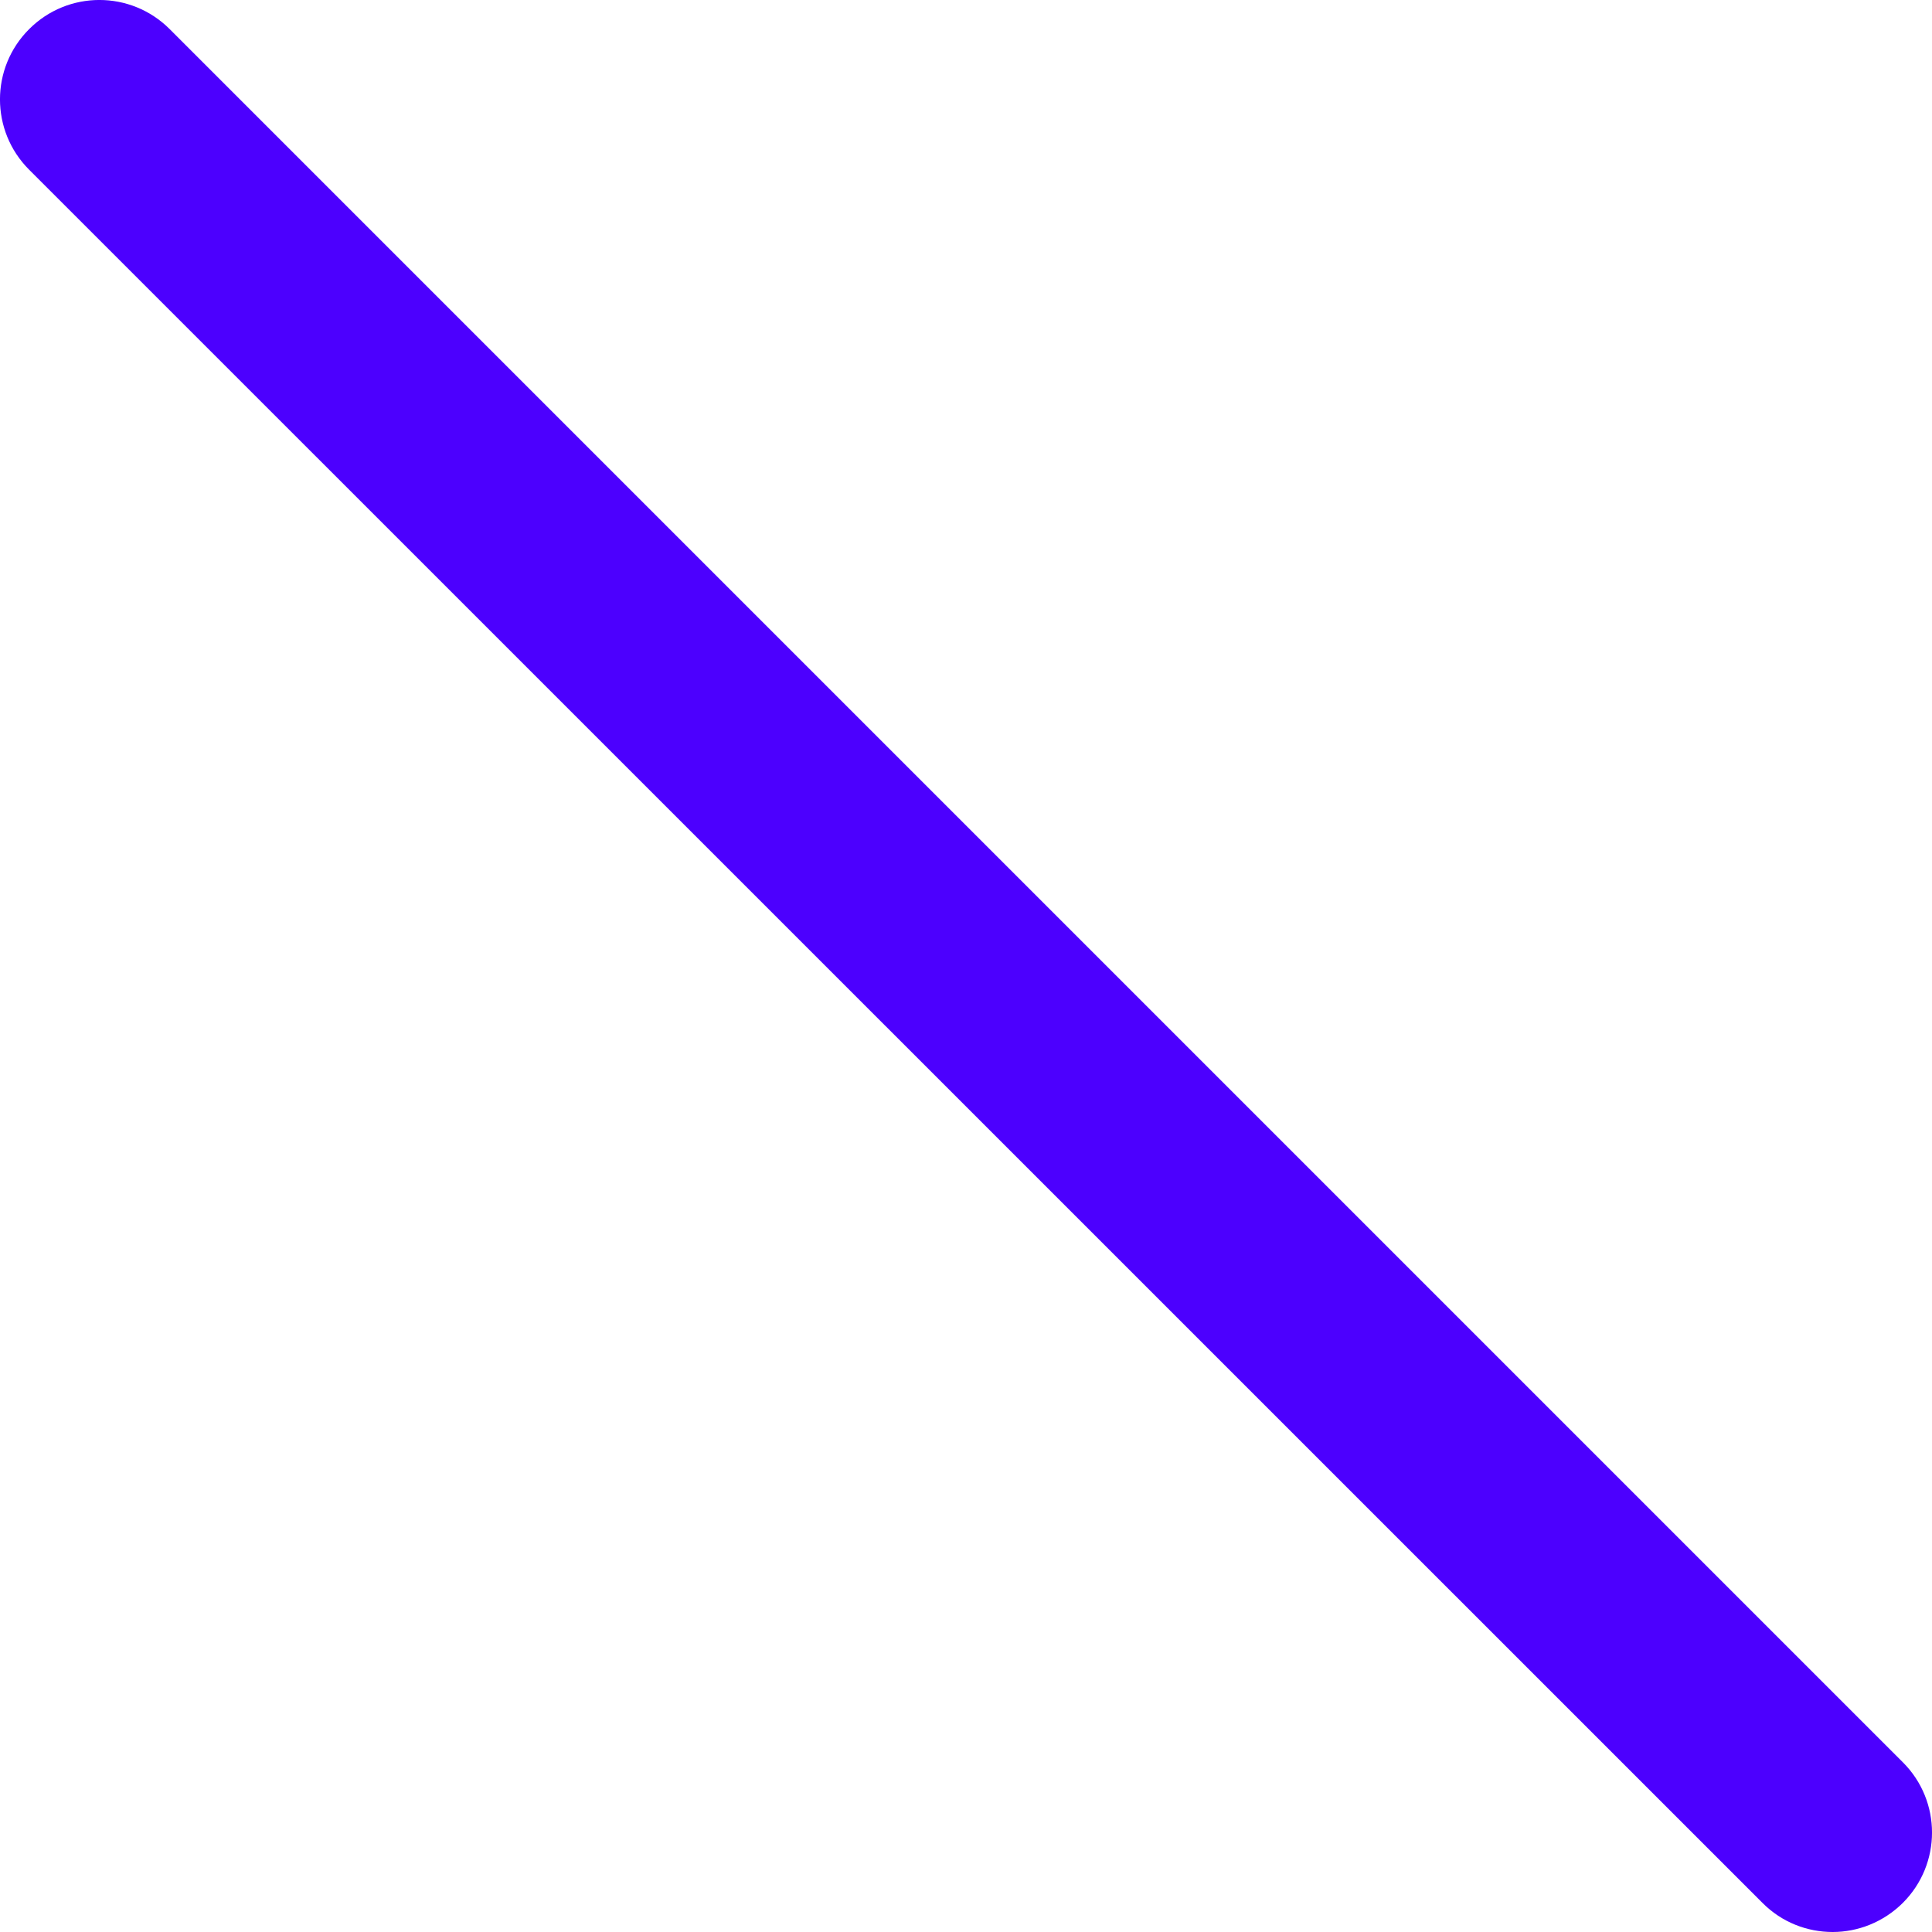
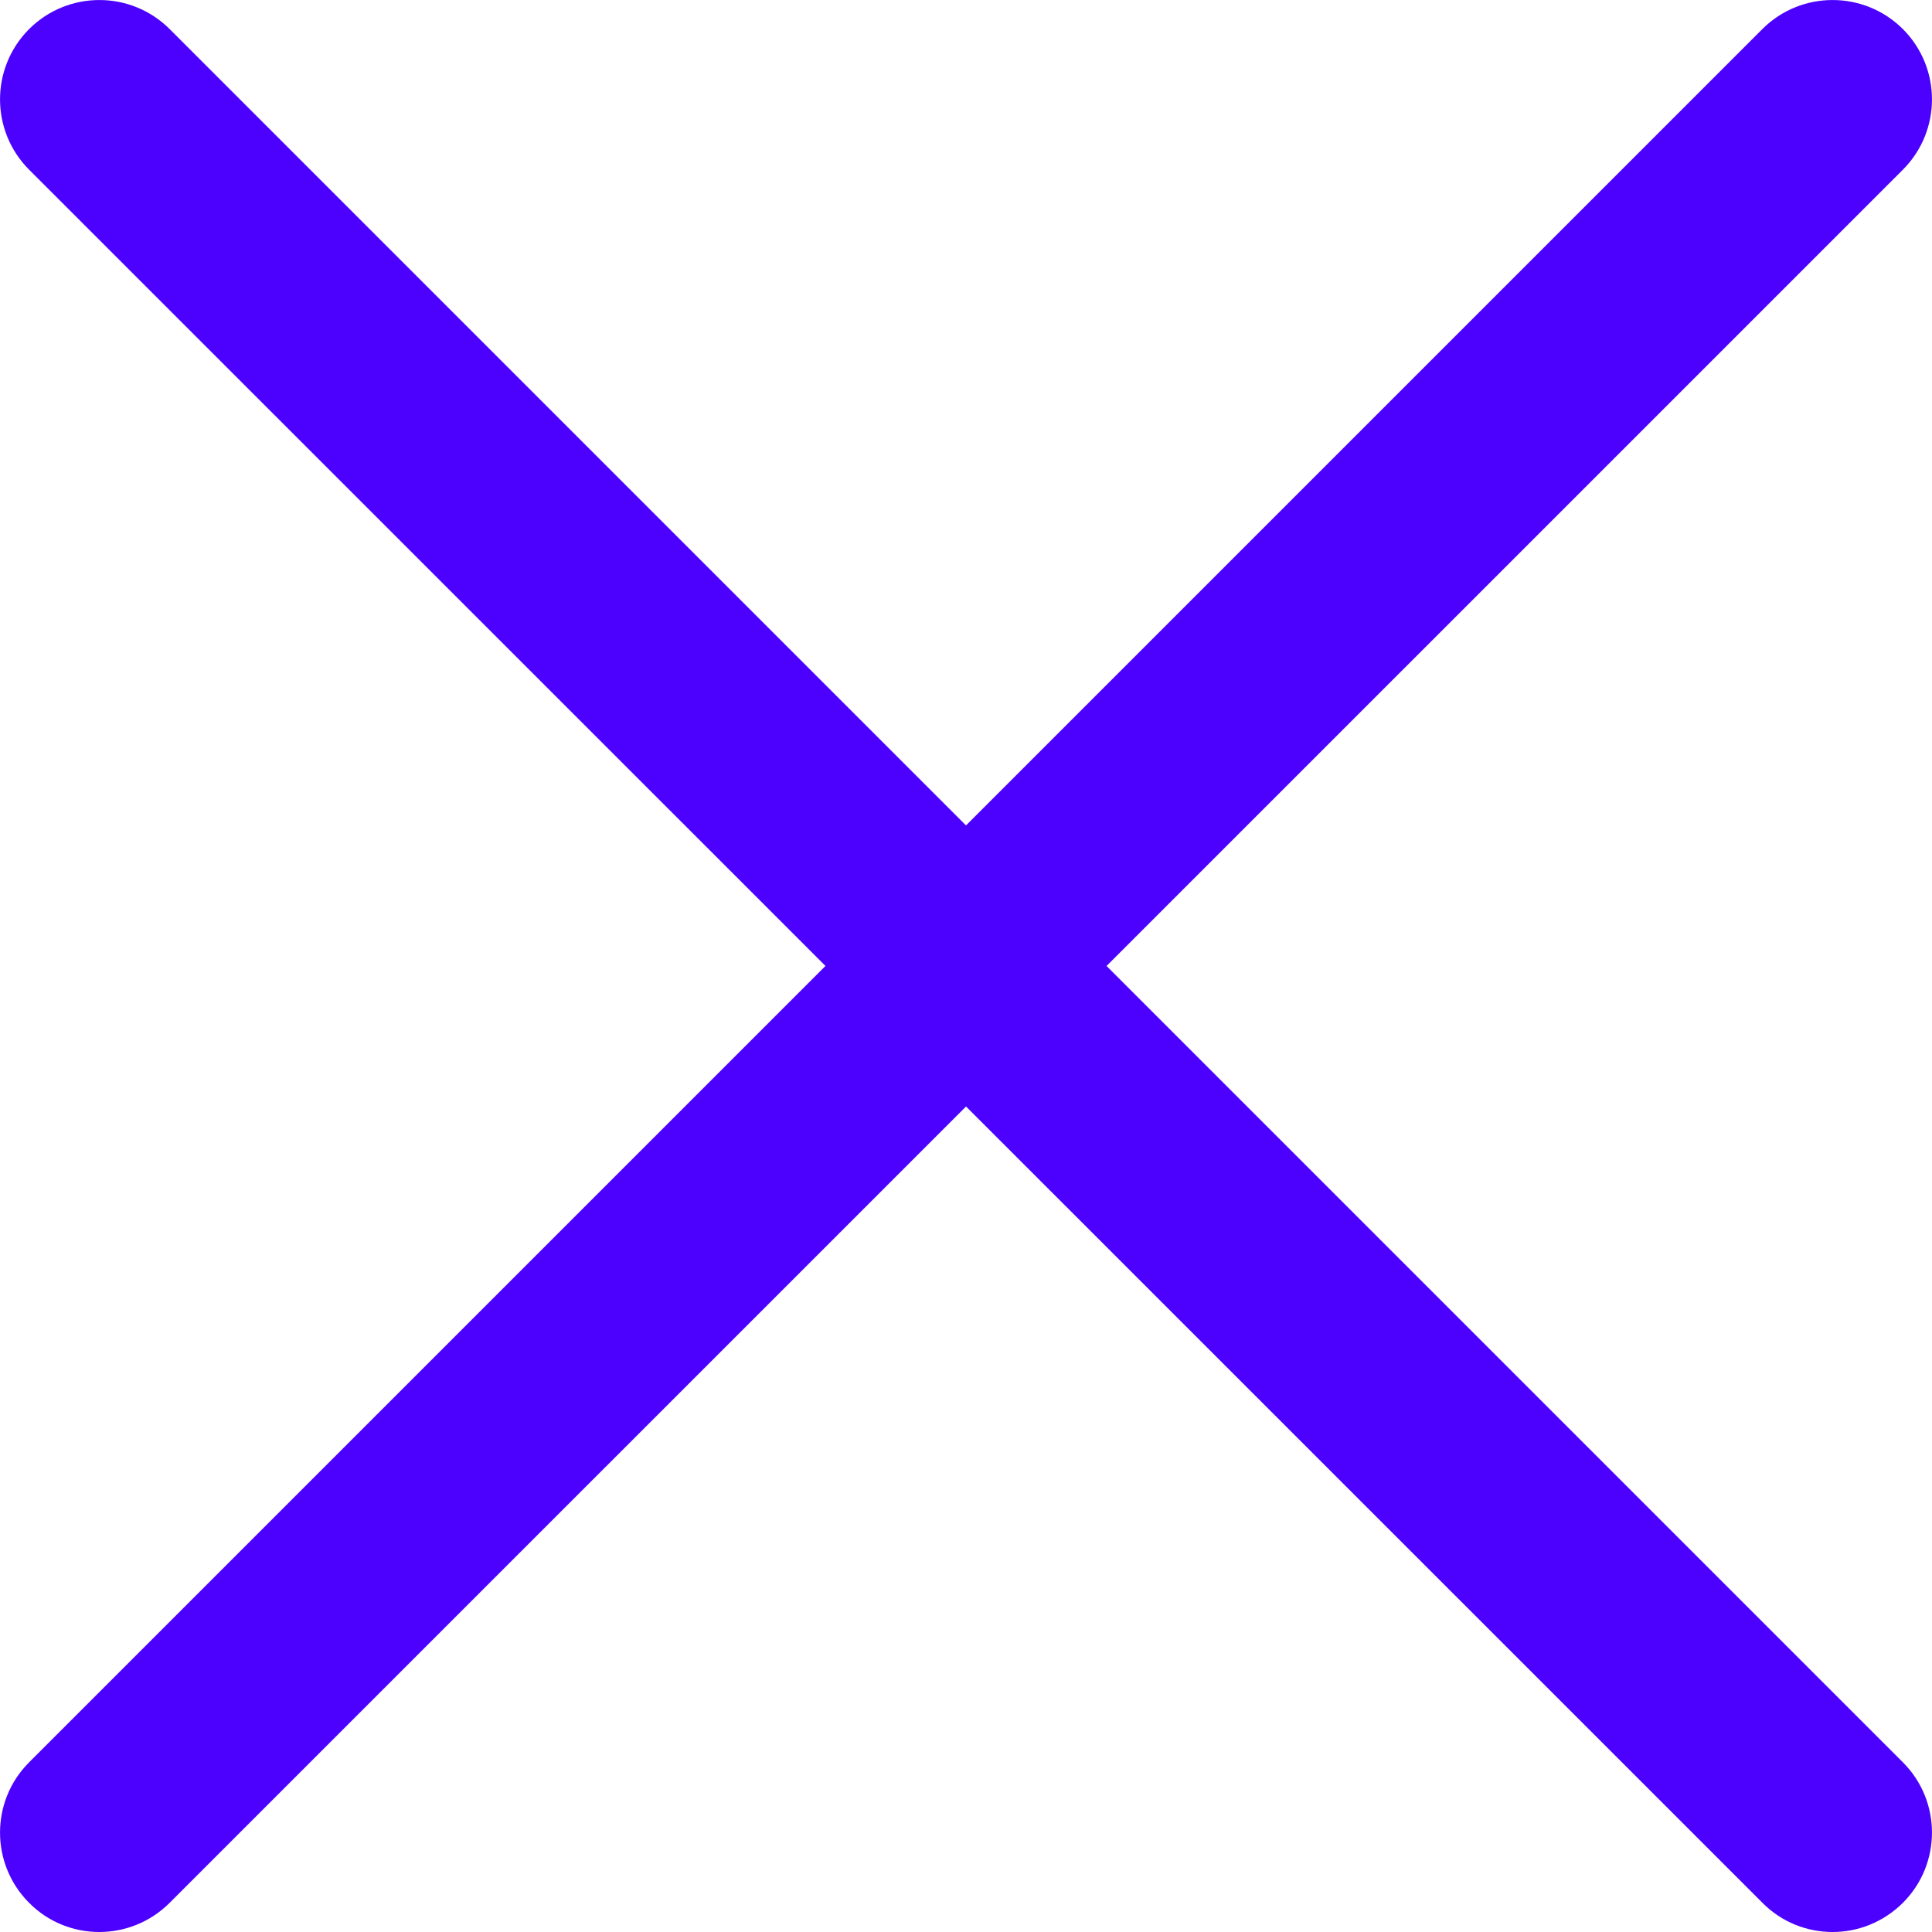
- <svg xmlns="http://www.w3.org/2000/svg" width="25" height="25" viewBox="0 0 25 25" fill="none">
-   <path d="M23.715 25C23.385 25 23.056 24.875 22.806 24.623L0.377 2.196C-0.126 1.693 -0.126 0.879 0.377 0.377C0.879 -0.126 1.693 -0.126 2.196 0.377L24.623 22.804C25.126 23.306 25.126 24.12 24.623 24.623C24.371 24.873 24.042 25 23.715 25Z" fill="#4C00FE" />
+ <svg xmlns="http://www.w3.org/2000/svg" width="17" height="17" viewBox="0 0 17 17" fill="none">
+   <path d="M0.874 17C0.65 17 0.426 16.915 0.256 16.743C-0.085 16.402 -0.085 15.848 0.256 15.507L15.507 0.256C15.848 -0.085 16.402 -0.085 16.744 0.256C17.085 0.598 17.085 1.151 16.744 1.493L1.493 16.743C1.322 16.914 1.098 17 0.874 17Z" fill="#4C00FE" />
+   <path d="M16.126 17C15.902 17 15.678 16.915 15.508 16.743L0.256 1.493C-0.085 1.151 -0.085 0.598 0.256 0.256C0.598 -0.085 1.151 -0.085 1.493 0.256L16.744 15.507C17.085 15.848 17.085 16.402 16.744 16.743C16.572 16.914 16.349 17 16.126 17Z" fill="#4C00FE" />
</svg>
